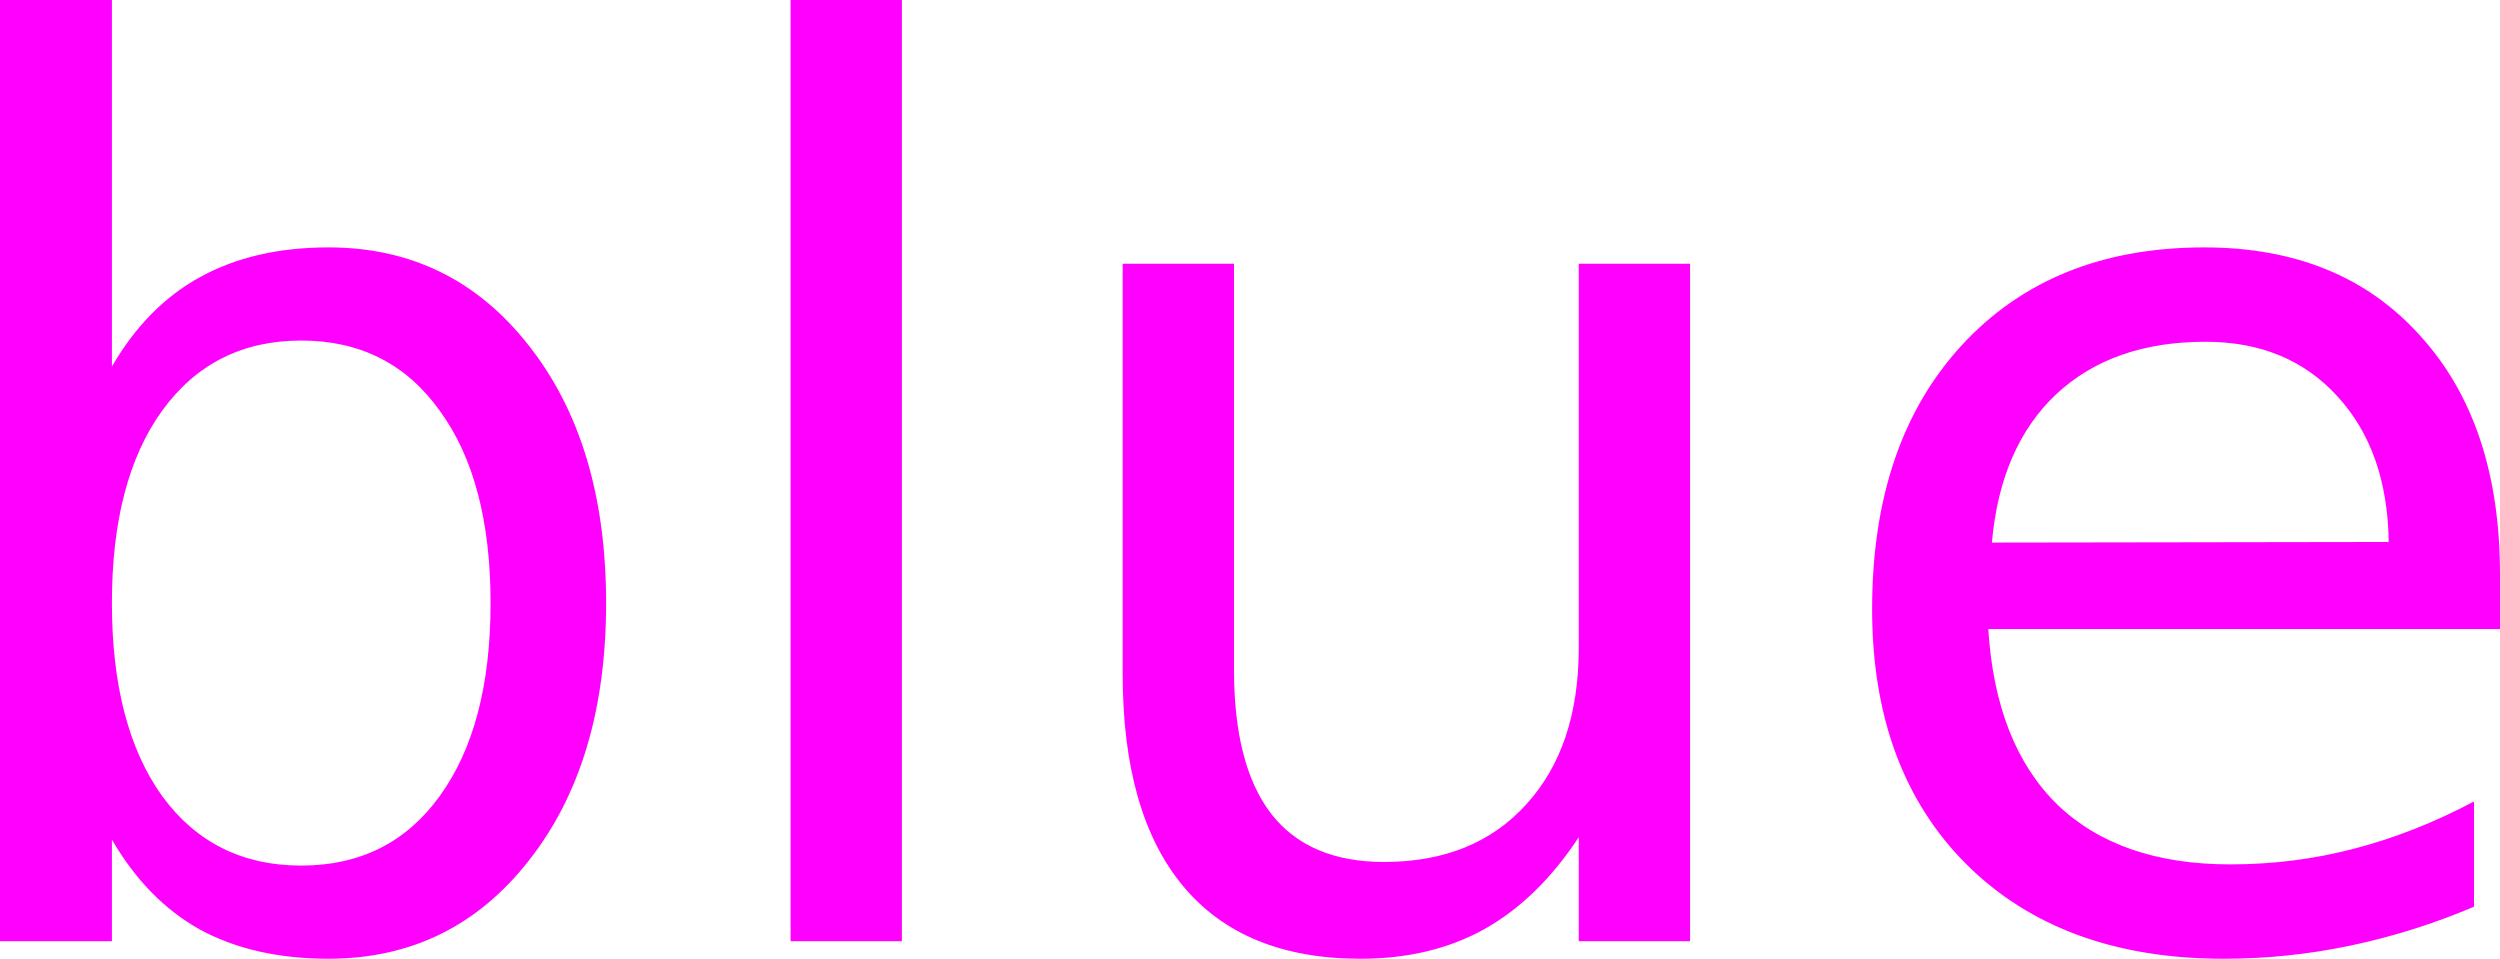
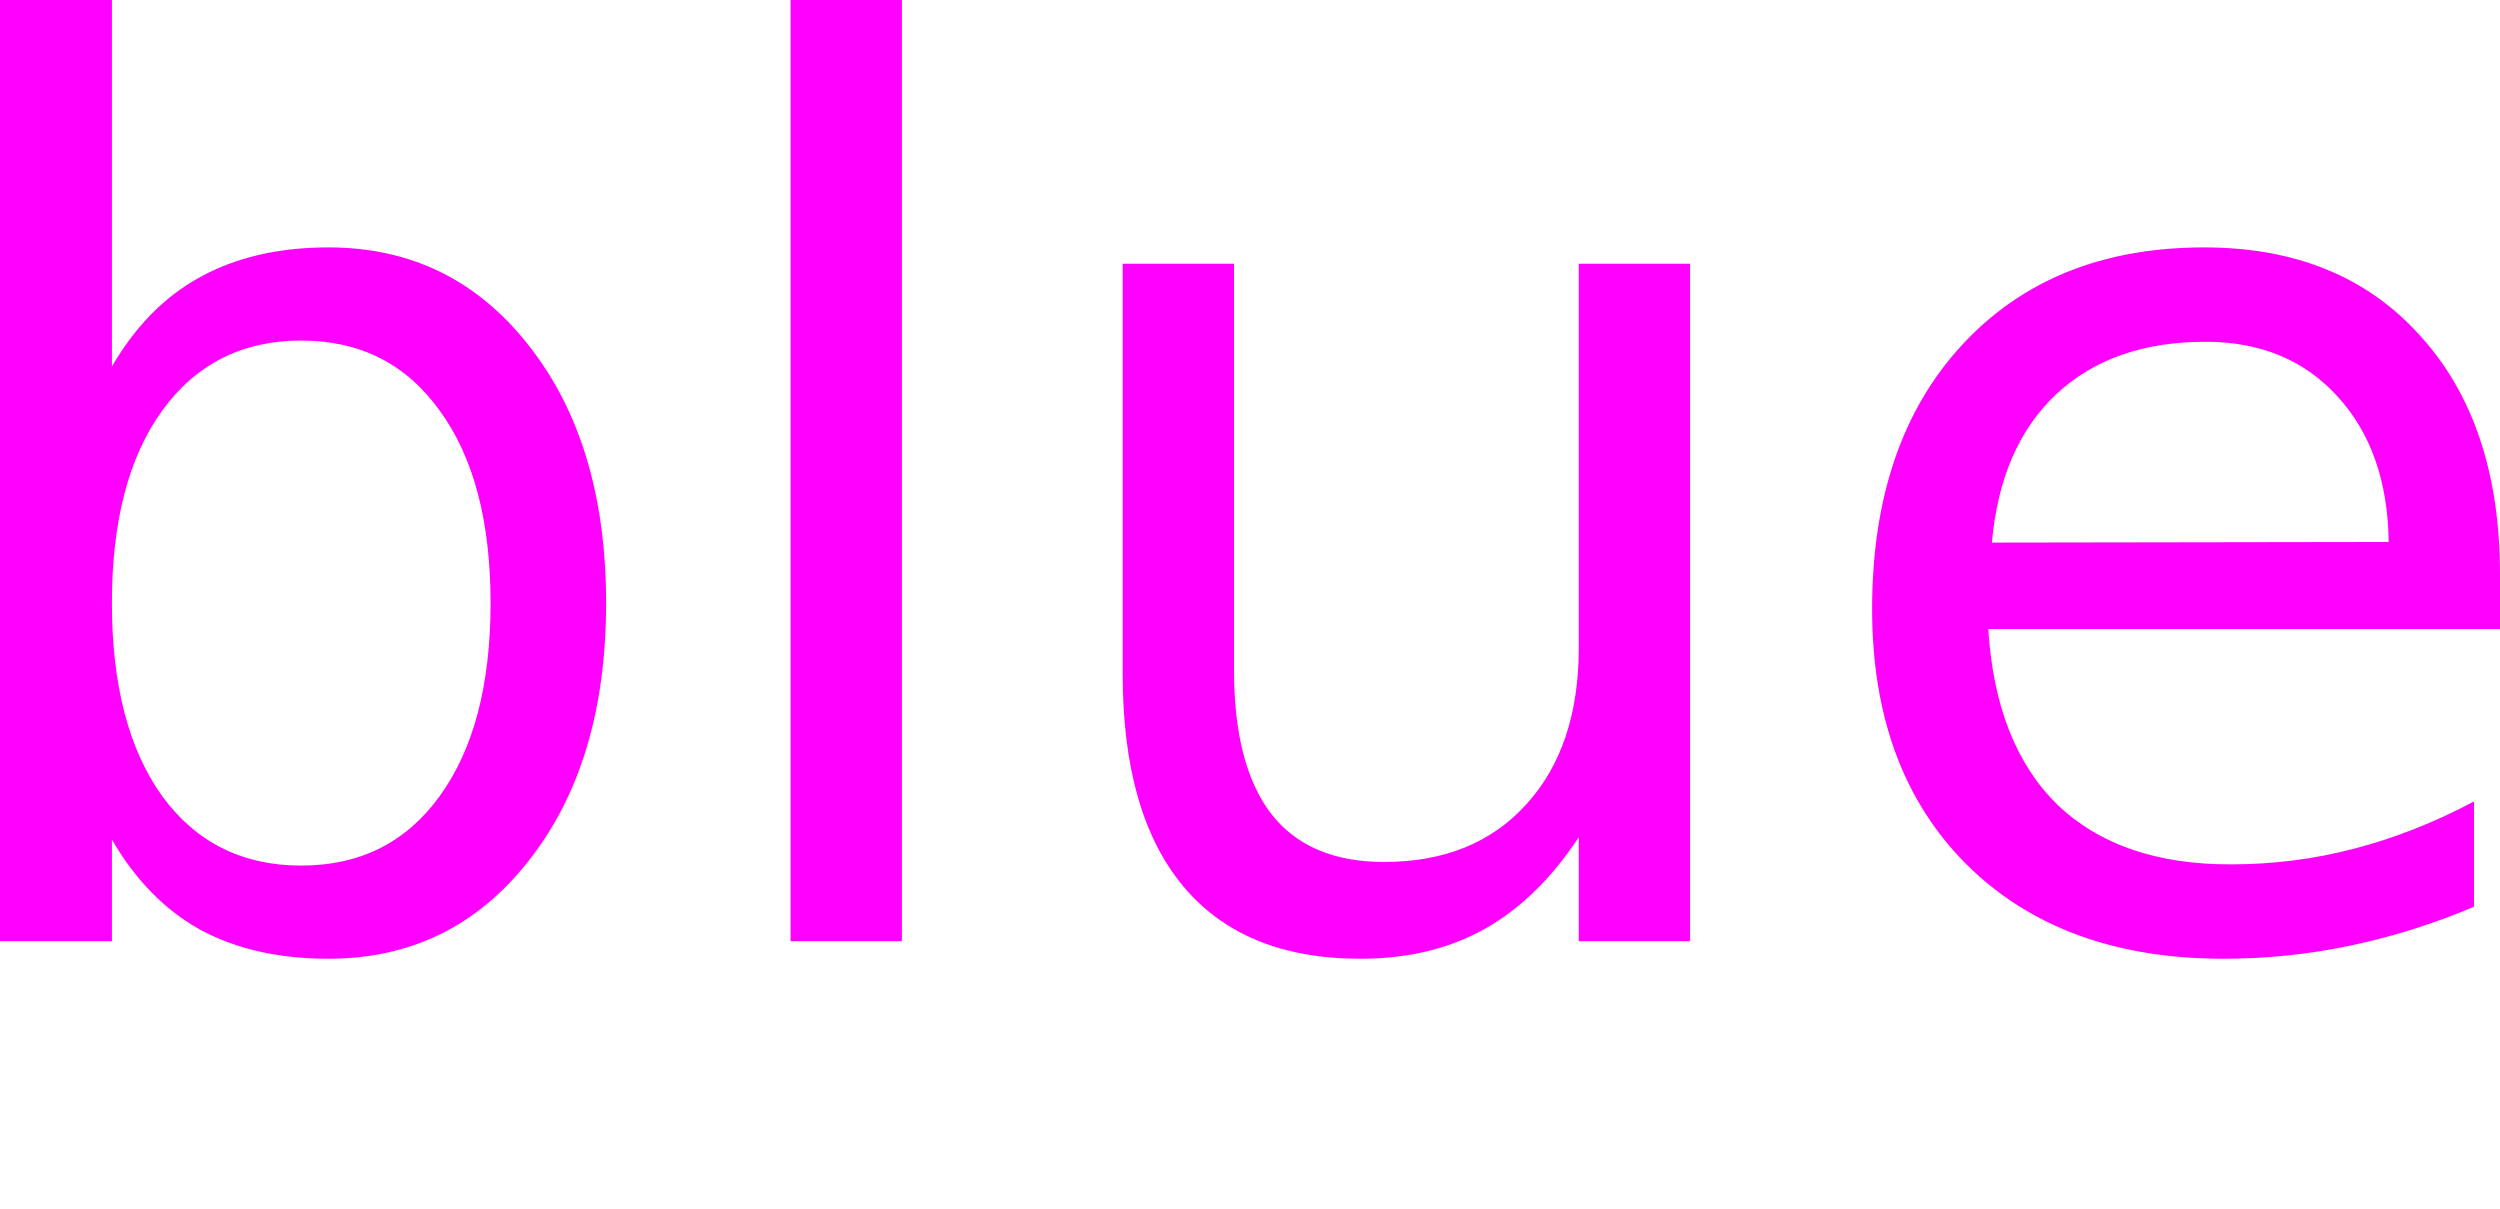
- <svg xmlns="http://www.w3.org/2000/svg" width="160.078mm" height="61.39mm" viewBox="0 0 160.078 61.39" version="1.1" id="svg8">
+ <svg xmlns="http://www.w3.org/2000/svg" width="160.078mm" height="77.39mm" viewBox="0 0 160.078 77.39" version="1.1" id="svg8">
  <defs id="defs2" />
  <g id="layer1" transform="translate(-25.15144,-96.94705)">
    <path style="font-style:normal;font-weight:normal;font-size:79.322px;line-height:1.25;font-family:sans-serif;letter-spacing:0px;word-spacing:0px;fill:#ff00ff;fill-opacity:1;stroke:none;stroke-width:7.495" d="m 95.061,366.414 v 227.779 h 27.082 v -24.594 c 5.66,9.759 12.785,17.031 21.373,21.812 8.686,4.684 19.029,7.027 31.033,7.027 19.909,0 36.061,-7.905 48.455,-23.715 12.492,-15.81 18.738,-36.597 18.738,-62.361 0,-25.764 -6.247,-46.552 -18.738,-62.361 -12.394,-15.81 -28.546,-23.715 -48.455,-23.715 -12.004,0 -22.348,2.392 -31.033,7.174 -8.588,4.684 -15.713,11.905 -21.373,21.664 v -88.711 z m 191.328,0 v 227.779 h 26.936 v -227.779 z m 342.107,59.873 c -24.593,0 -44.16,7.905 -58.701,23.715 -14.444,15.712 -21.666,36.987 -21.666,63.824 0,25.959 7.614,46.551 22.838,61.775 15.322,15.224 36.06,22.838 62.215,22.838 10.442,0 20.737,-1.074 30.887,-3.221 10.15,-2.147 20.055,-5.27 29.717,-9.369 v -25.473 c -9.564,5.075 -19.225,8.883 -28.984,11.42 -9.662,2.537 -19.665,3.805 -30.01,3.805 -17.859,0 -31.815,-4.831 -41.867,-14.492 -9.954,-9.759 -15.516,-23.909 -16.688,-42.451 h 123.844 v -13.176 c 0,-24.398 -6.442,-43.671 -19.324,-57.822 -12.784,-14.248 -30.204,-21.373 -52.26,-21.373 z m -261.74,3.953 v 99.25 c 0,22.544 4.88,39.67 14.639,51.381 9.759,11.711 24.057,17.568 42.893,17.568 11.418,0 21.42,-2.392 30.008,-7.174 8.686,-4.88 16.299,-12.296 22.838,-22.25 v 25.178 h 26.934 V 430.24 h -26.934 v 92.955 c 0,16.005 -4.246,28.643 -12.736,37.914 -8.393,9.271 -19.859,13.906 -34.4,13.906 -12.101,10e-6 -21.178,-3.855 -27.229,-11.564 -6.051,-7.807 -9.076,-19.469 -9.076,-34.986 v -98.225 z m -198.793,18.59 c 14.248,0 25.421,5.662 33.521,16.982 8.198,11.223 12.297,26.74 12.297,46.551 0,19.811 -4.099,35.377 -12.297,46.697 -8.1,11.223 -19.273,16.834 -33.521,16.834 -14.248,0 -25.472,-5.611 -33.67,-16.834 -8.1,-11.321 -12.15,-26.886 -12.15,-46.697 0,-19.811 4.05,-35.328 12.15,-46.551 8.198,-11.321 19.422,-16.982 33.67,-16.982 z m 460.826,0.293 c 13.272,0 23.91,4.393 31.912,13.176 8.1,8.783 12.248,20.543 12.443,35.279 l -96.029,0.146 c 1.366,-15.419 6.537,-27.375 15.516,-35.865 9.076,-8.49 21.129,-12.736 36.158,-12.736 z" transform="scale(0.2645833)" id="path1097" />
  </g>
</svg>
